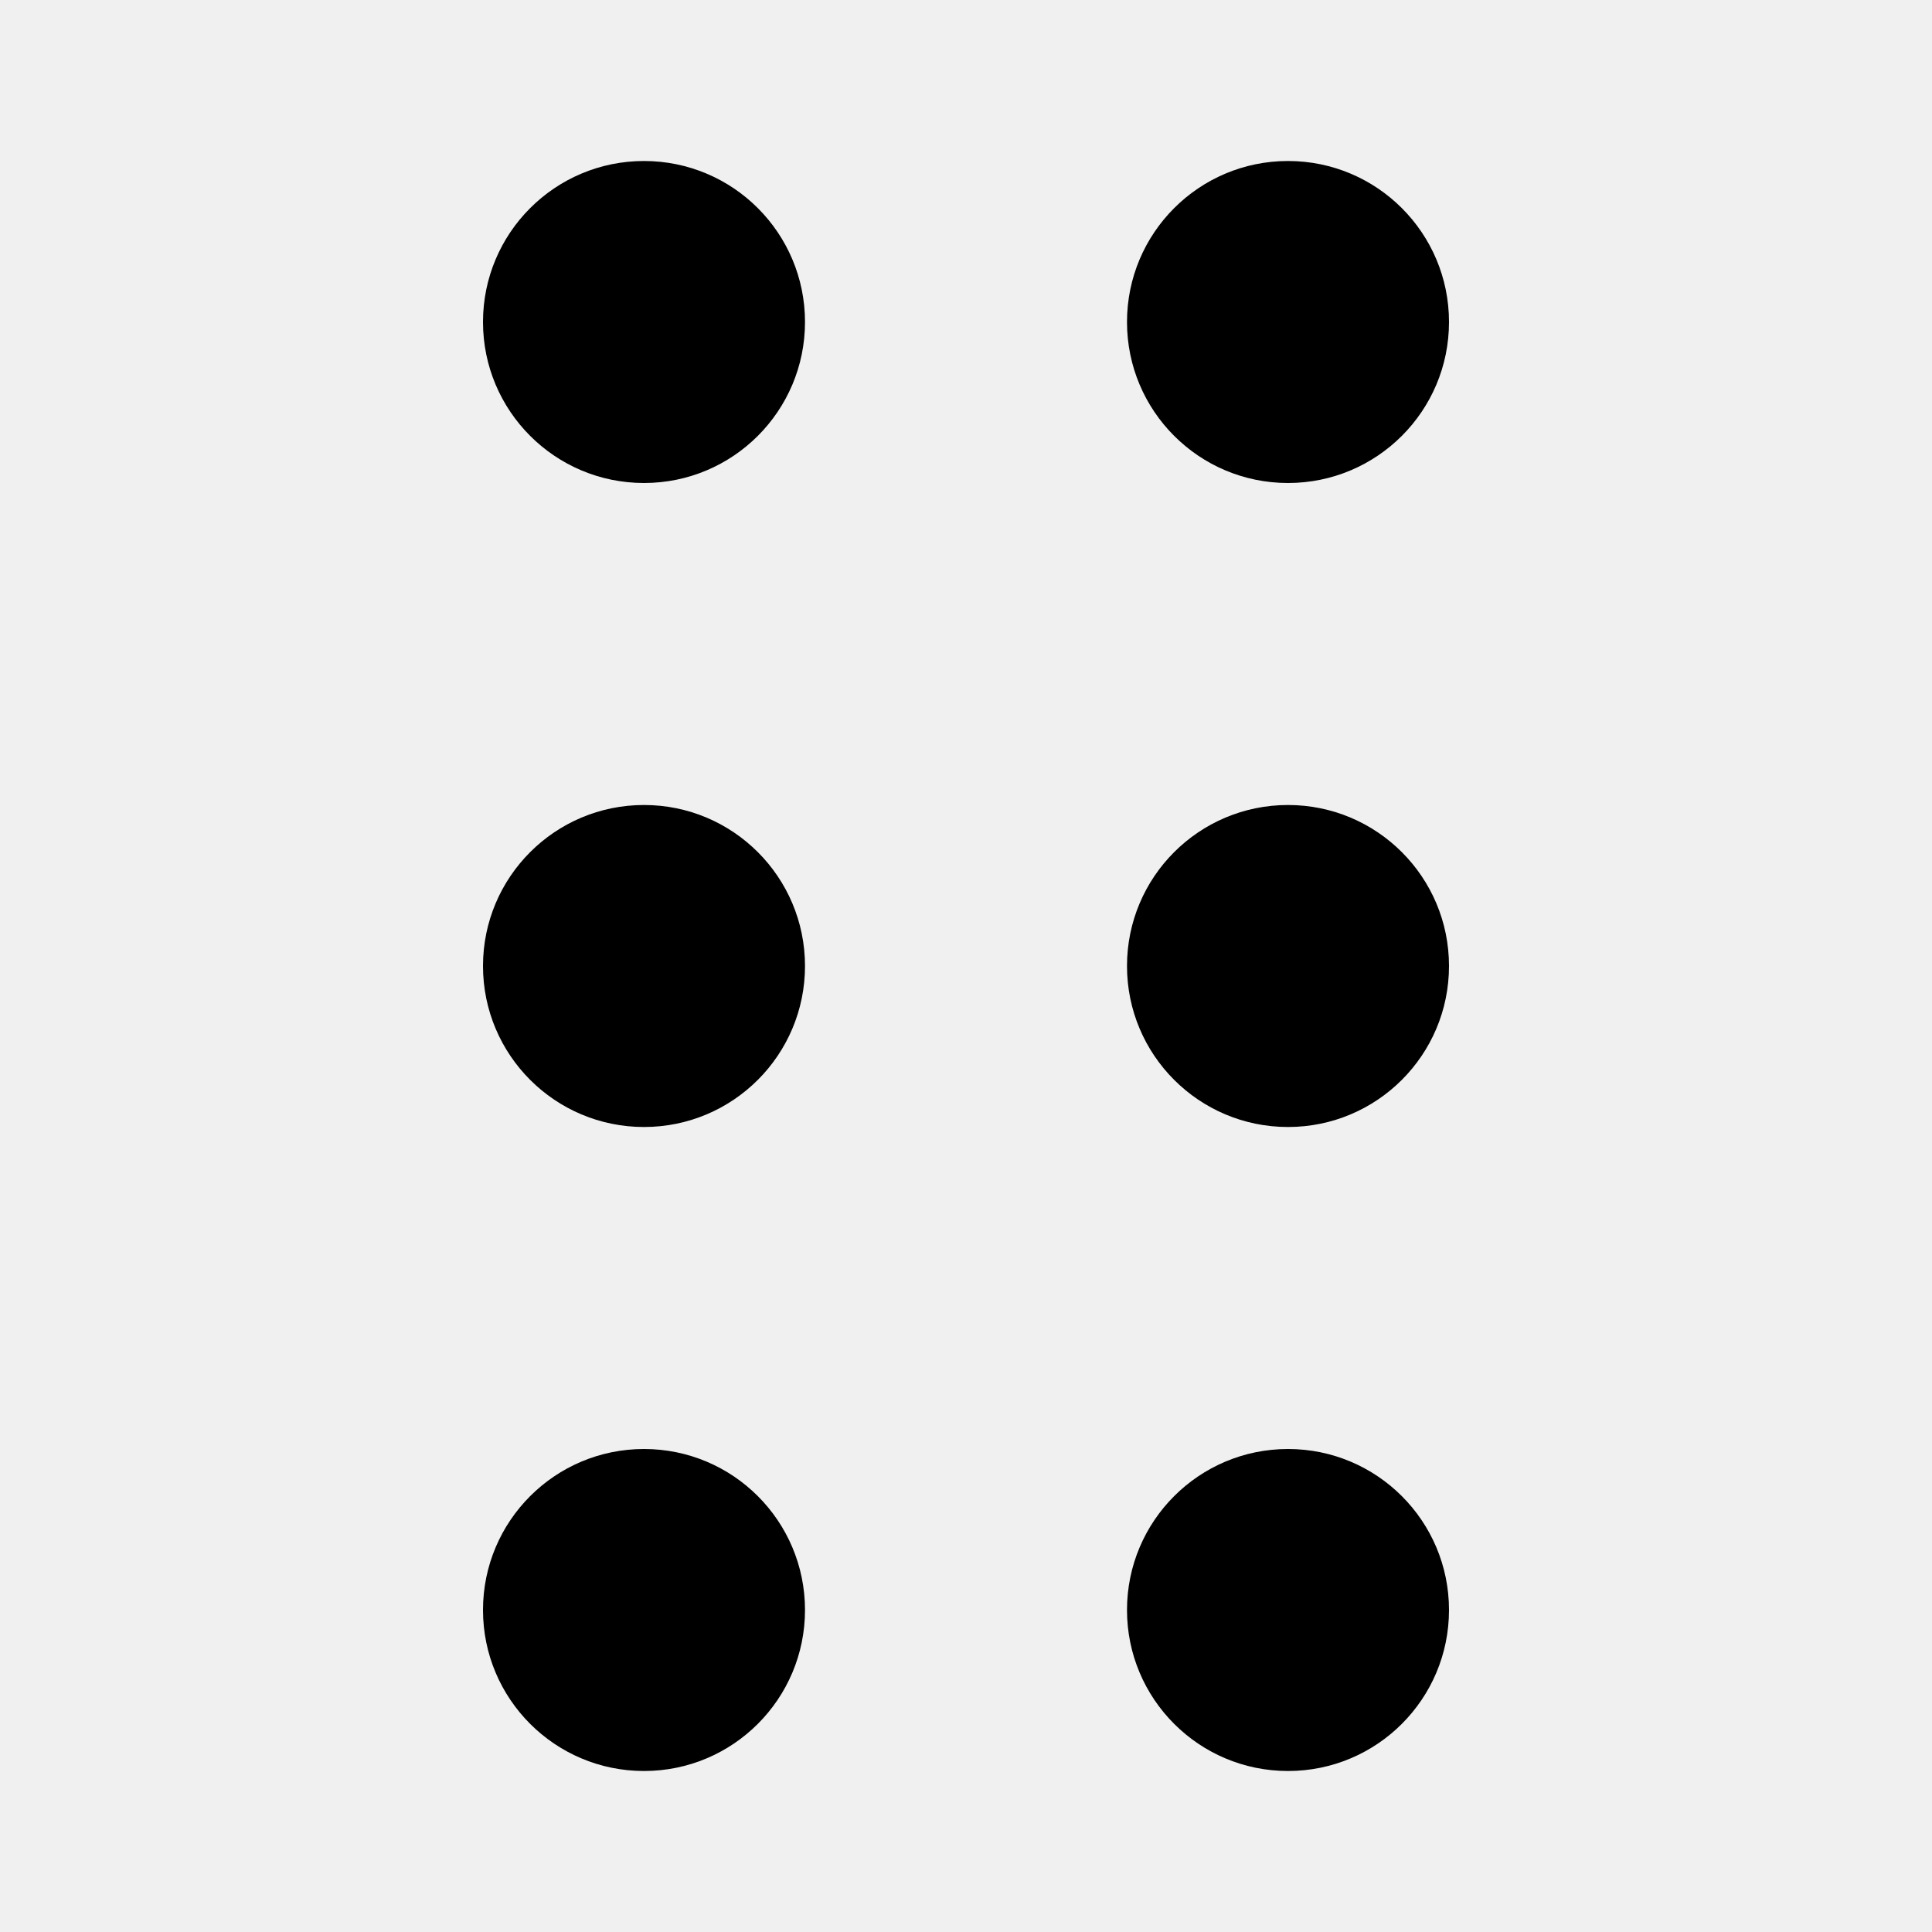
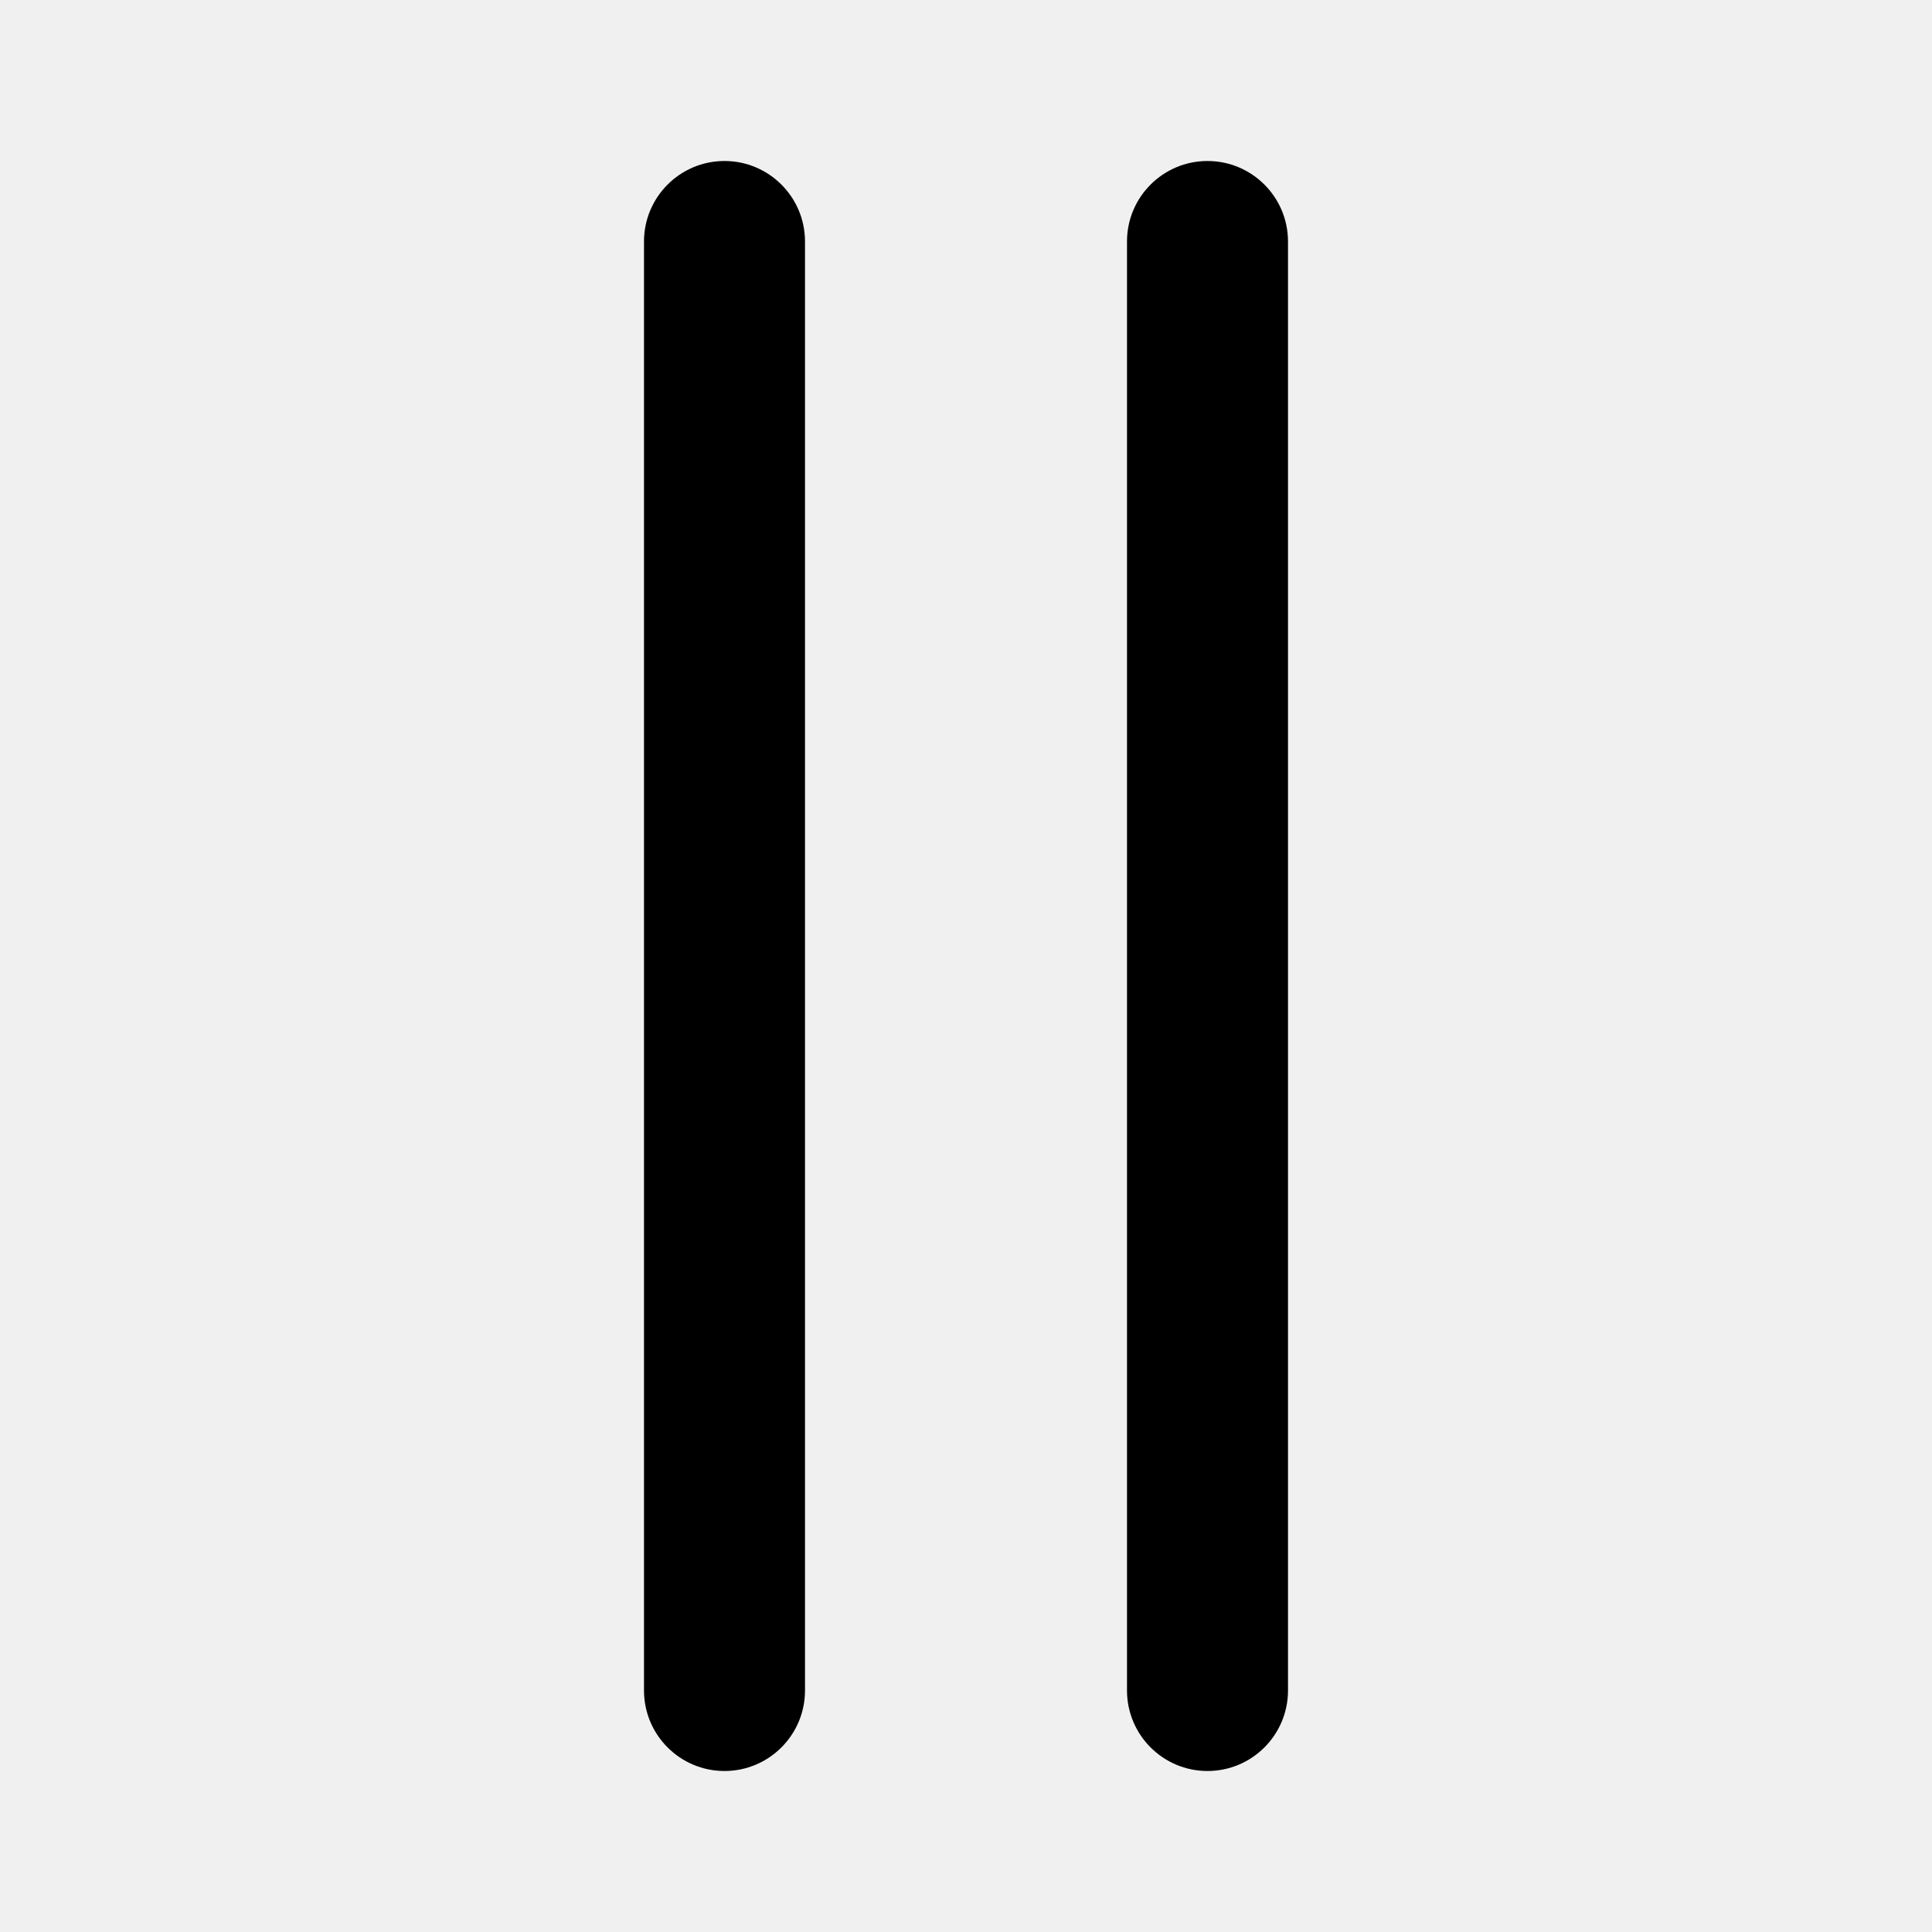
<svg xmlns="http://www.w3.org/2000/svg" width="24" height="24" viewBox="0 0 24 24" fill="none">
  <g clip-path="url(#clip0_3496_34852)">
-     <path fill-rule="evenodd" clip-rule="evenodd" d="M8 6C9.105 6 10 5.105 10 4C10 2.895 9.105 2 8 2C6.895 2 6 2.895 6 4C6 5.105 6.895 6 8 6ZM8 14C9.105 14 10 13.105 10 12C10 10.895 9.105 10 8 10C6.895 10 6 10.895 6 12C6 13.105 6.895 14 8 14ZM10 20C10 21.105 9.105 22 8 22C6.895 22 6 21.105 6 20C6 18.895 6.895 18 8 18C9.105 18 10 18.895 10 20ZM16 6C17.105 6 18 5.105 18 4C18 2.895 17.105 2 16 2C14.895 2 14 2.895 14 4C14 5.105 14.895 6 16 6ZM18 12C18 13.105 17.105 14 16 14C14.895 14 14 13.105 14 12C14 10.895 14.895 10 16 10C17.105 10 18 10.895 18 12ZM16 22C17.105 22 18 21.105 18 20C18 18.895 17.105 18 16 18C14.895 18 14 18.895 14 20C14 21.105 14.895 22 16 22Z" fill="black" />
+     <path d="M16 21C16 21.552 15.552 22 15 22V22C14.448 22 14 21.552 14 21L14 3C14 2.448 14.448 2 15 2V2C15.552 2 16 2.448 16 3L16 21ZM10 21C10 21.552 9.552 22 9 22V22C8.448 22 8 21.552 8 21L8 3C8 2.448 8.448 2 9 2V2C9.552 2 10 2.448 10 3L10 21Z" fill="black" />
  </g>
  <defs>
    <clipPath id="clip0_3496_34852">
      <rect width="24" height="24" fill="white" />
    </clipPath>
  </defs>
</svg>
